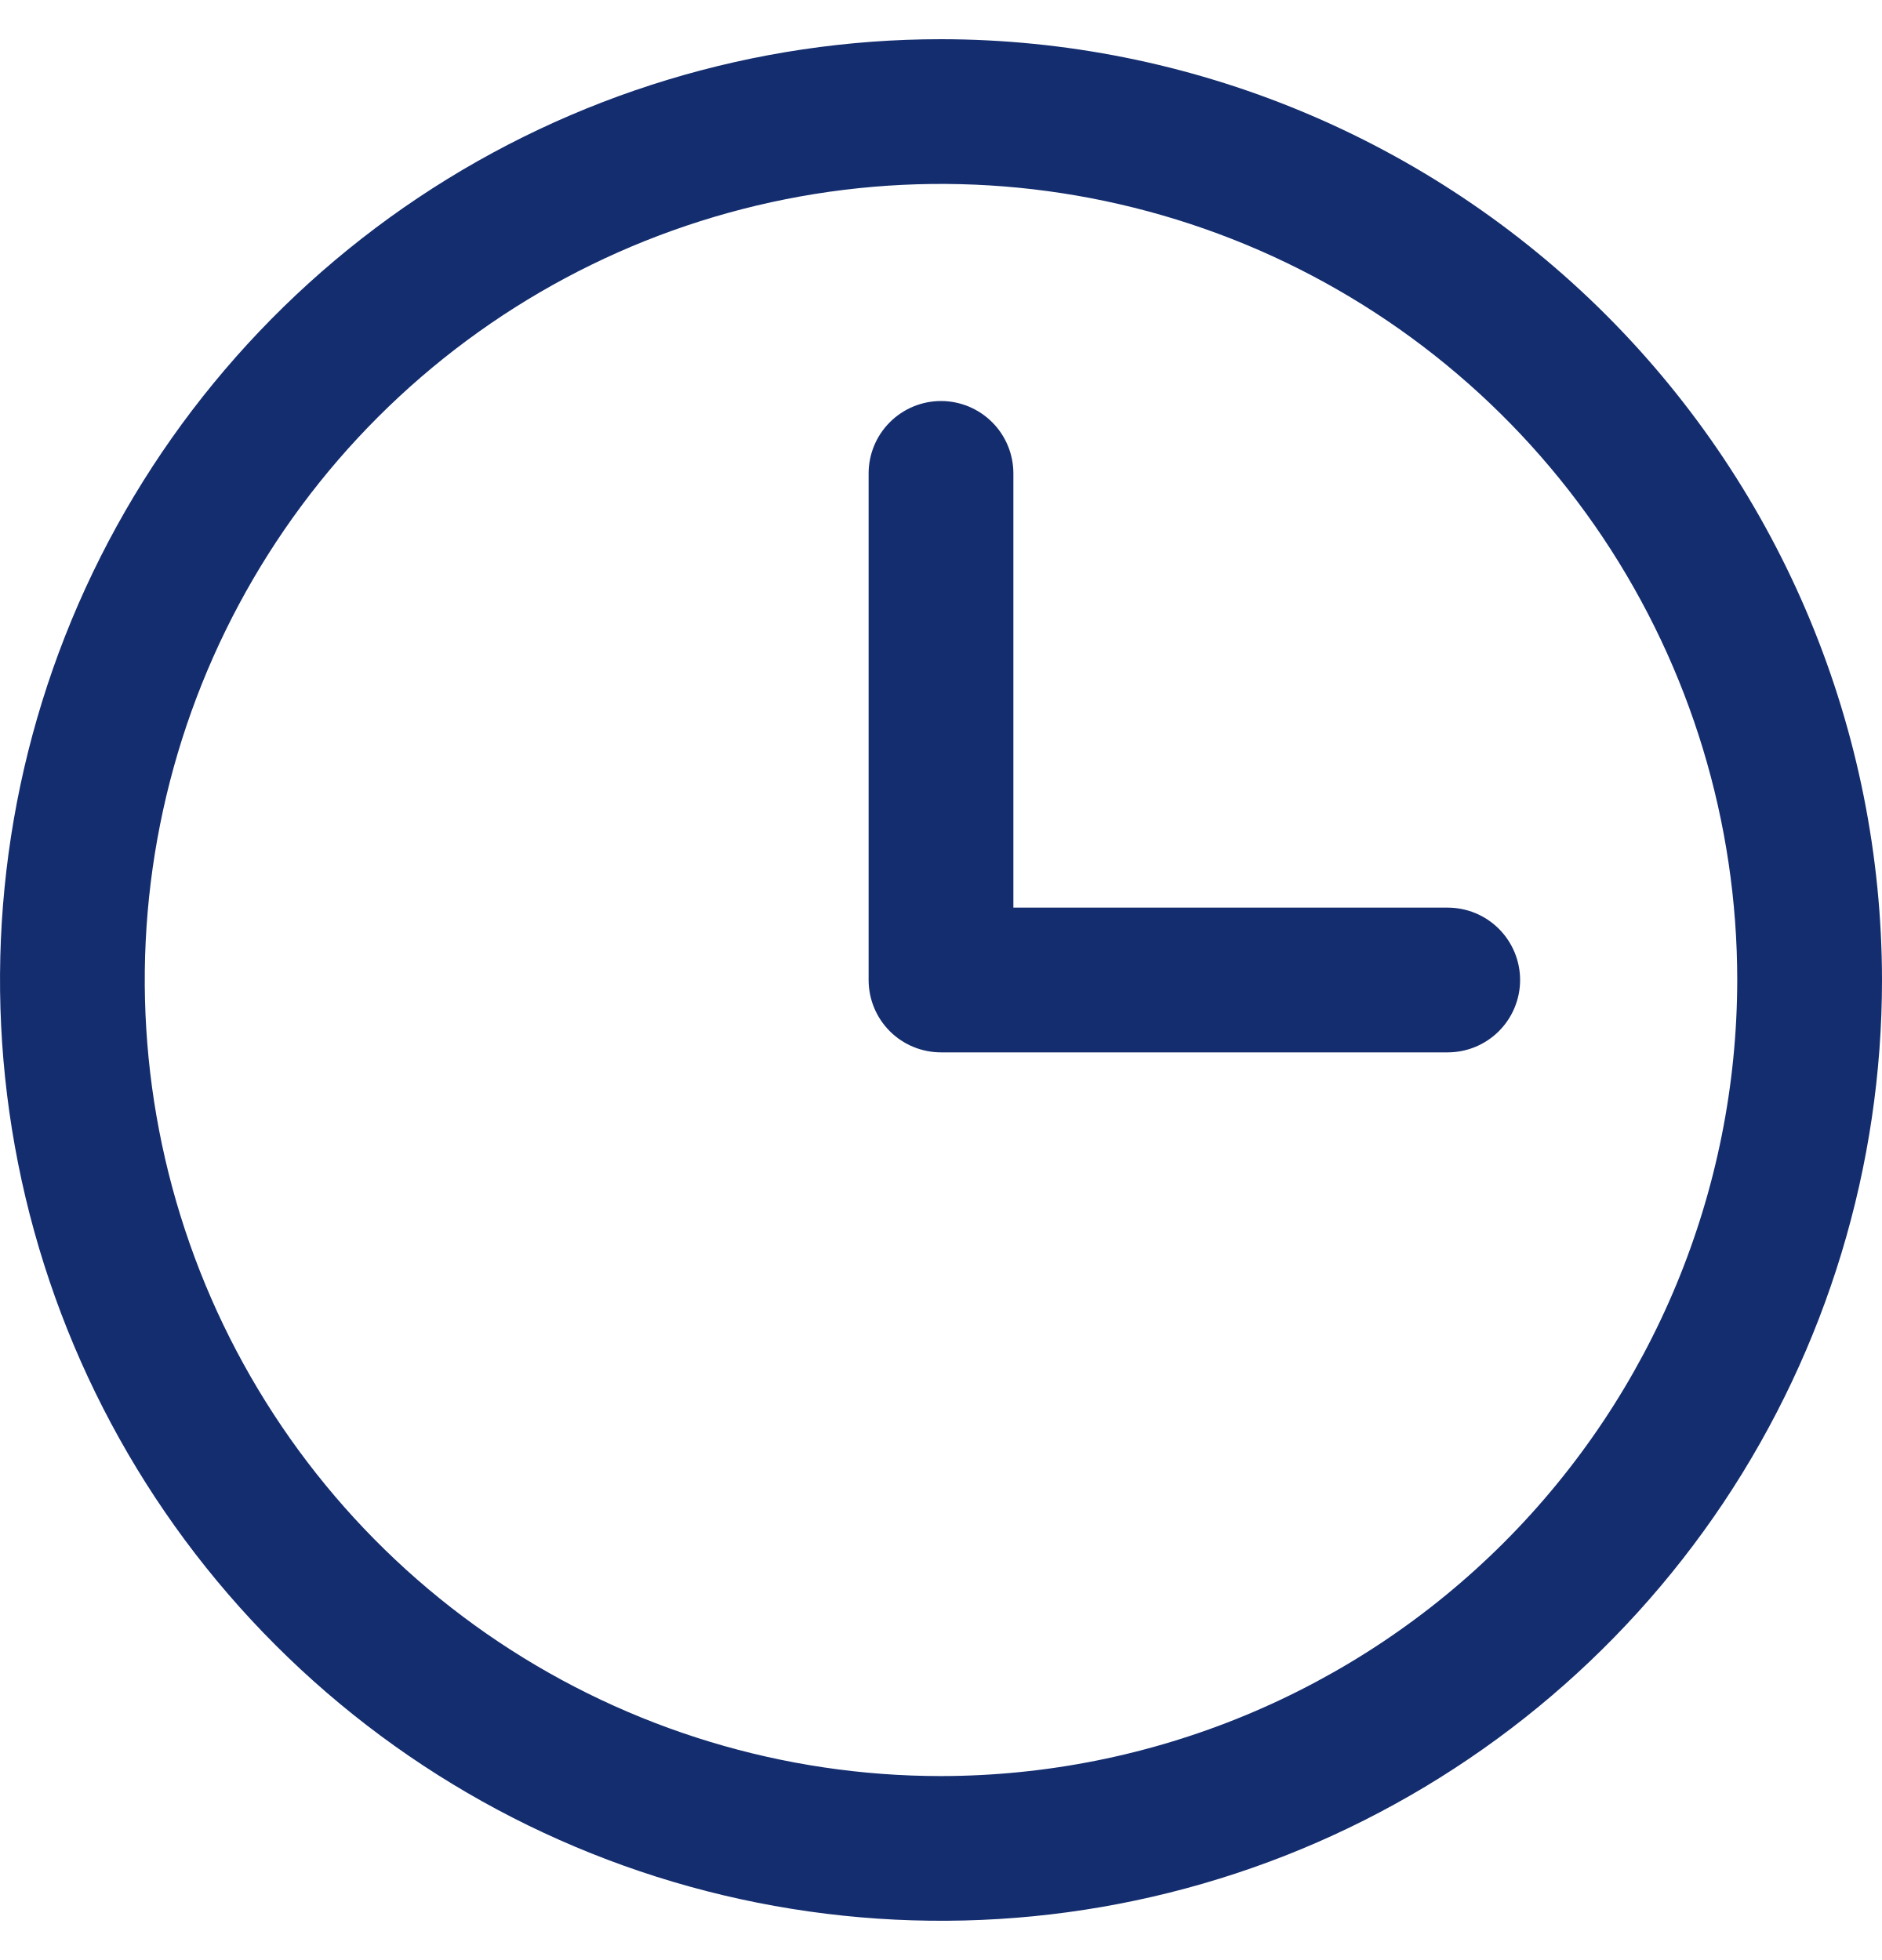
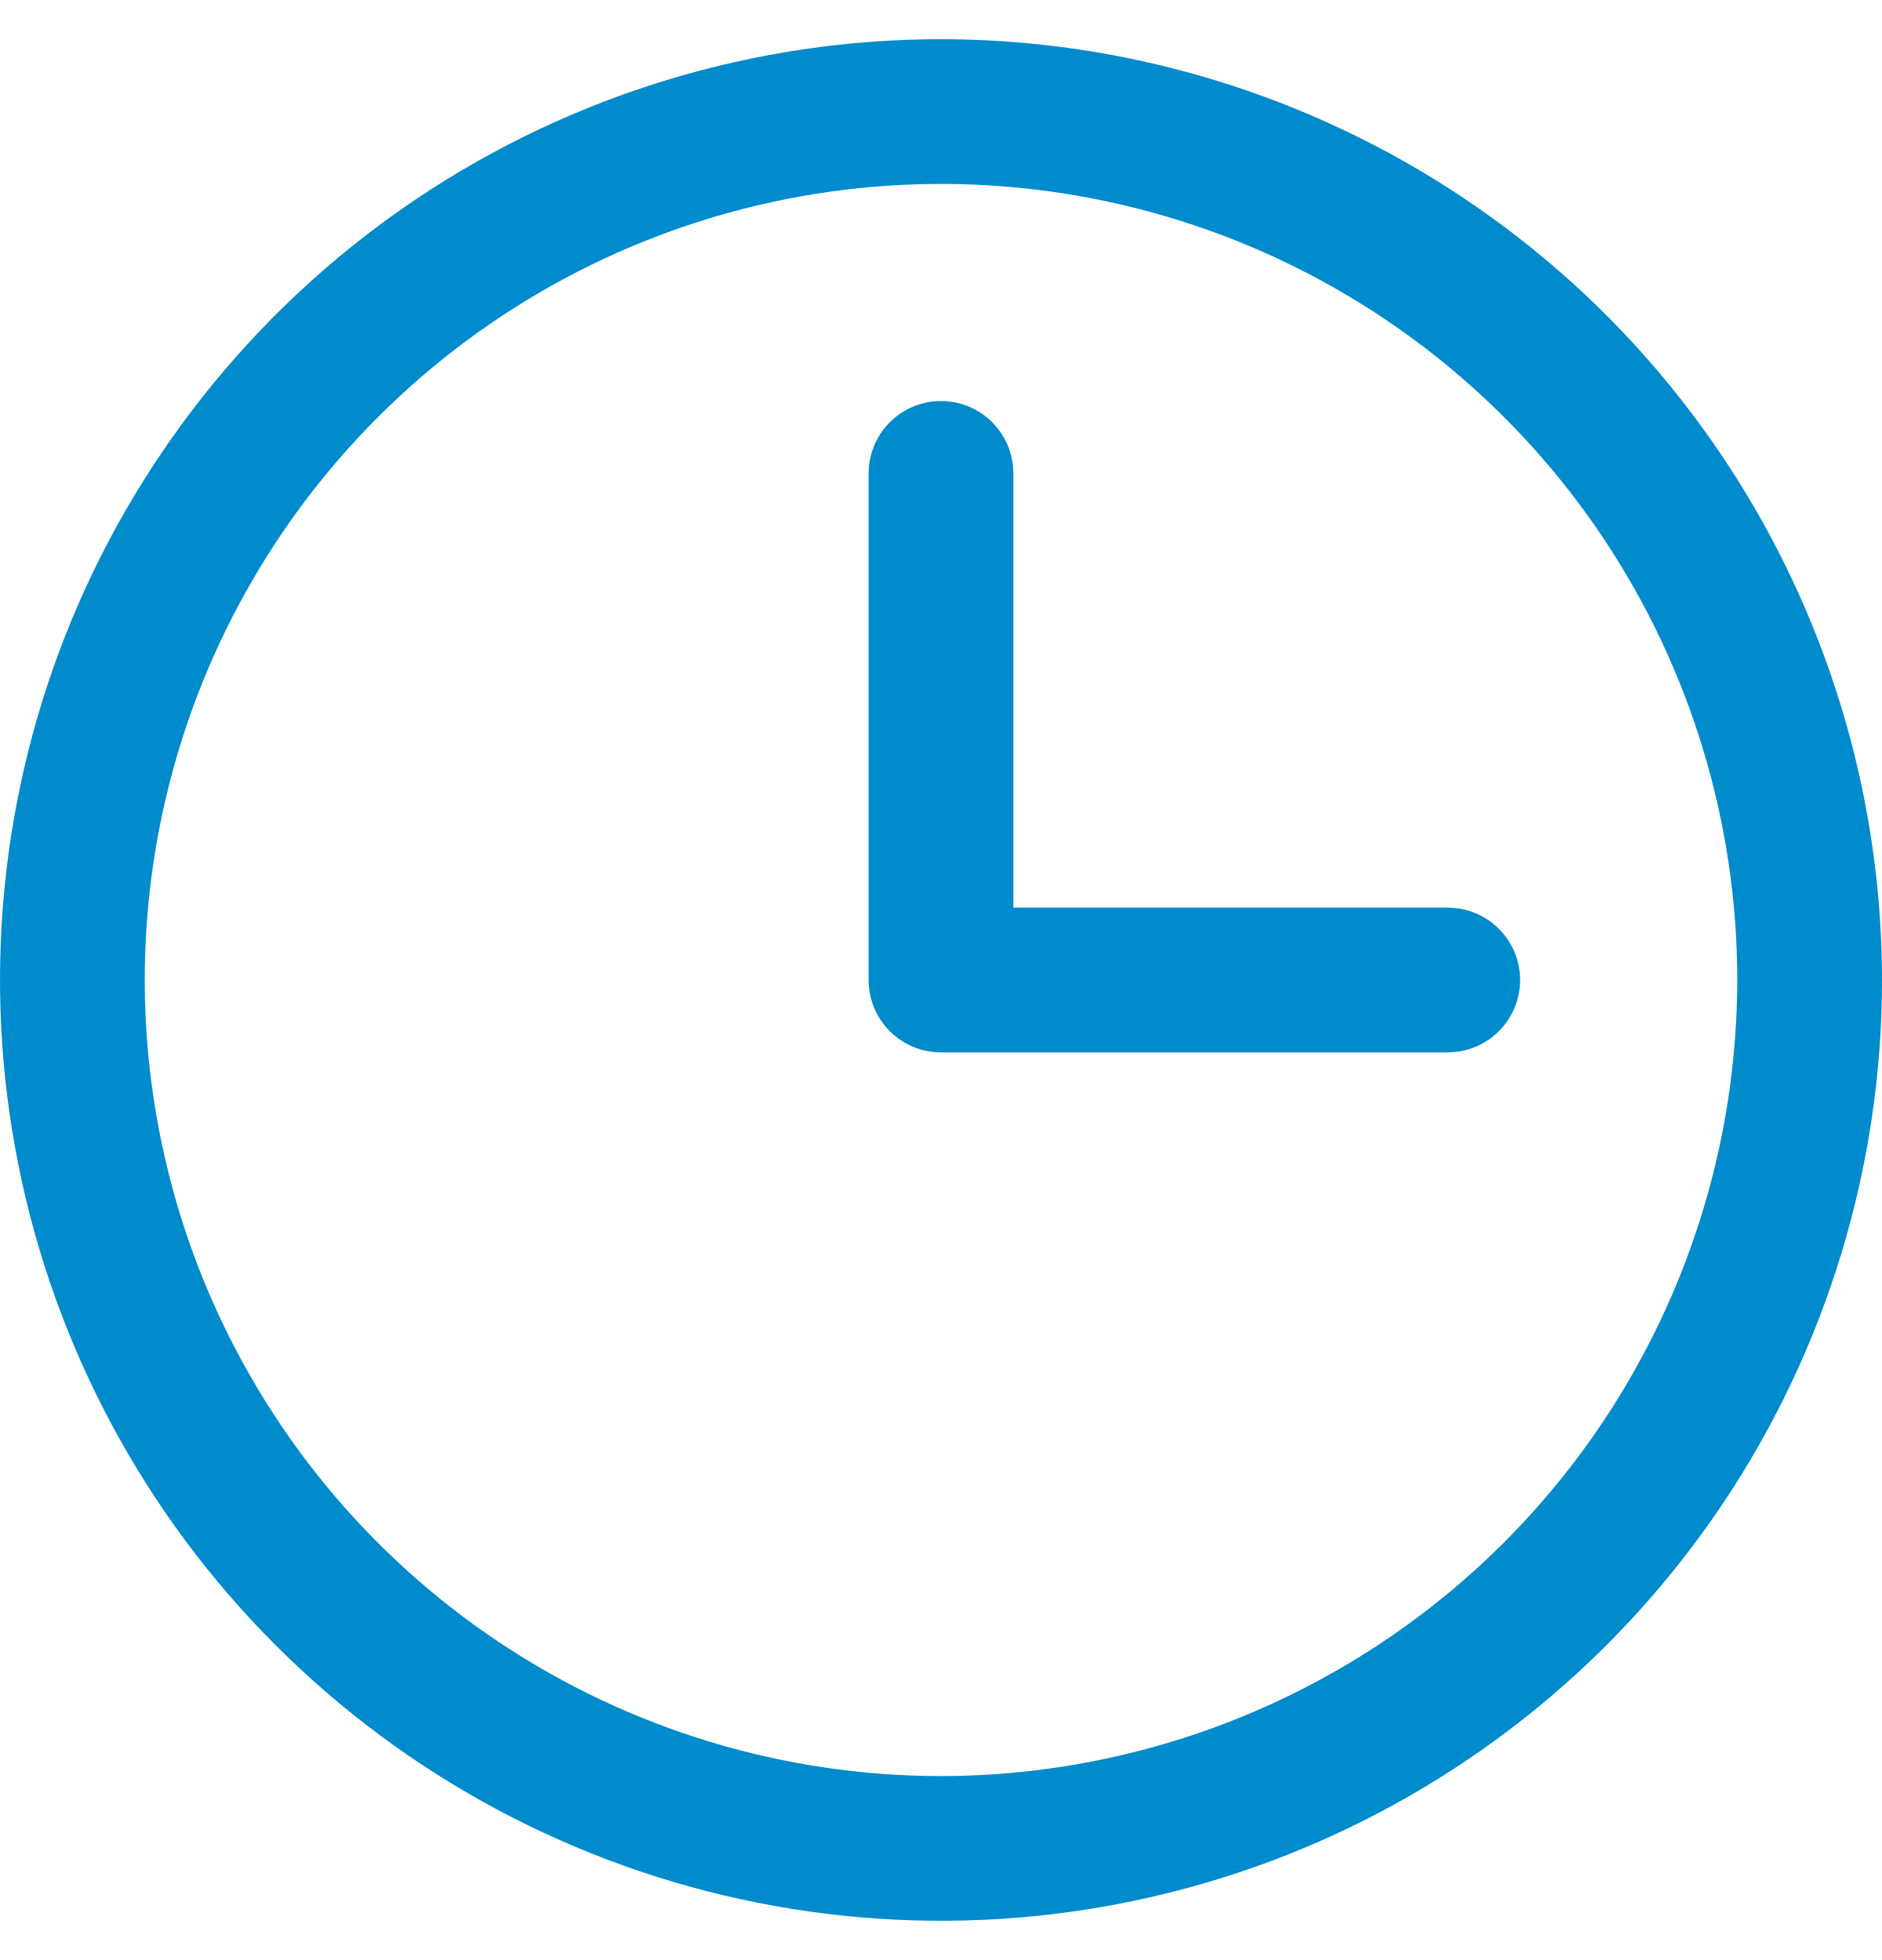
<svg xmlns="http://www.w3.org/2000/svg" width="24" height="25" viewBox="0 0 24 25" fill="none">
-   <path d="M12 0.5C9.627 0.5 7.307 1.204 5.333 2.522C3.36 3.841 1.822 5.715 0.913 7.908C0.005 10.101 -0.232 12.513 0.231 14.841C0.694 17.169 1.836 19.307 3.515 20.985C5.193 22.663 7.331 23.806 9.659 24.269C11.987 24.732 14.399 24.495 16.592 23.587C18.785 22.678 20.659 21.14 21.978 19.167C23.296 17.193 24 14.873 24 12.5C23.997 9.318 22.731 6.268 20.482 4.018C18.232 1.769 15.182 0.503 12 0.5ZM12 22.654C9.992 22.654 8.029 22.058 6.359 20.943C4.689 19.827 3.388 18.241 2.619 16.386C1.851 14.53 1.649 12.489 2.041 10.519C2.433 8.549 3.4 6.74 4.82 5.32C6.24 3.9 8.049 2.933 10.019 2.541C11.989 2.149 14.03 2.351 15.886 3.119C17.741 3.888 19.327 5.189 20.443 6.859C21.558 8.529 22.154 10.492 22.154 12.5C22.151 15.192 21.08 17.773 19.177 19.677C17.273 21.58 14.692 22.651 12 22.654ZM19.385 12.5C19.385 12.745 19.287 12.98 19.114 13.153C18.941 13.326 18.706 13.423 18.462 13.423H12C11.755 13.423 11.52 13.326 11.347 13.153C11.174 12.98 11.077 12.745 11.077 12.5V6.038C11.077 5.794 11.174 5.559 11.347 5.386C11.52 5.213 11.755 5.115 12 5.115C12.245 5.115 12.48 5.213 12.653 5.386C12.826 5.559 12.923 5.794 12.923 6.038V11.577H18.462C18.706 11.577 18.941 11.674 19.114 11.847C19.287 12.02 19.385 12.255 19.385 12.5Z" fill="#142D6F" />
+   <path d="M12 0.5C9.627 0.5 7.307 1.204 5.333 2.522C3.36 3.841 1.822 5.715 0.913 7.908C0.005 10.101 -0.232 12.513 0.231 14.841C0.694 17.169 1.836 19.307 3.515 20.985C5.193 22.663 7.331 23.806 9.659 24.269C11.987 24.732 14.399 24.495 16.592 23.587C18.785 22.678 20.659 21.14 21.978 19.167C23.296 17.193 24 14.873 24 12.5C23.997 9.318 22.731 6.268 20.482 4.018C18.232 1.769 15.182 0.503 12 0.5ZM12 22.654C9.992 22.654 8.029 22.058 6.359 20.943C4.689 19.827 3.388 18.241 2.619 16.386C1.851 14.53 1.649 12.489 2.041 10.519C2.433 8.549 3.4 6.74 4.82 5.32C6.24 3.9 8.049 2.933 10.019 2.541C11.989 2.149 14.03 2.351 15.886 3.119C17.741 3.888 19.327 5.189 20.443 6.859C21.558 8.529 22.154 10.492 22.154 12.5C22.151 15.192 21.08 17.773 19.177 19.677C17.273 21.58 14.692 22.651 12 22.654ZM19.385 12.5C19.385 12.745 19.287 12.98 19.114 13.153C18.941 13.326 18.706 13.423 18.462 13.423H12C11.755 13.423 11.52 13.326 11.347 13.153C11.174 12.98 11.077 12.745 11.077 12.5V6.038C11.077 5.794 11.174 5.559 11.347 5.386C11.52 5.213 11.755 5.115 12 5.115C12.245 5.115 12.48 5.213 12.653 5.386C12.826 5.559 12.923 5.794 12.923 6.038V11.577H18.462C18.706 11.577 18.941 11.674 19.114 11.847C19.287 12.02 19.385 12.255 19.385 12.5Z" fill="#008BCD" />
</svg>
